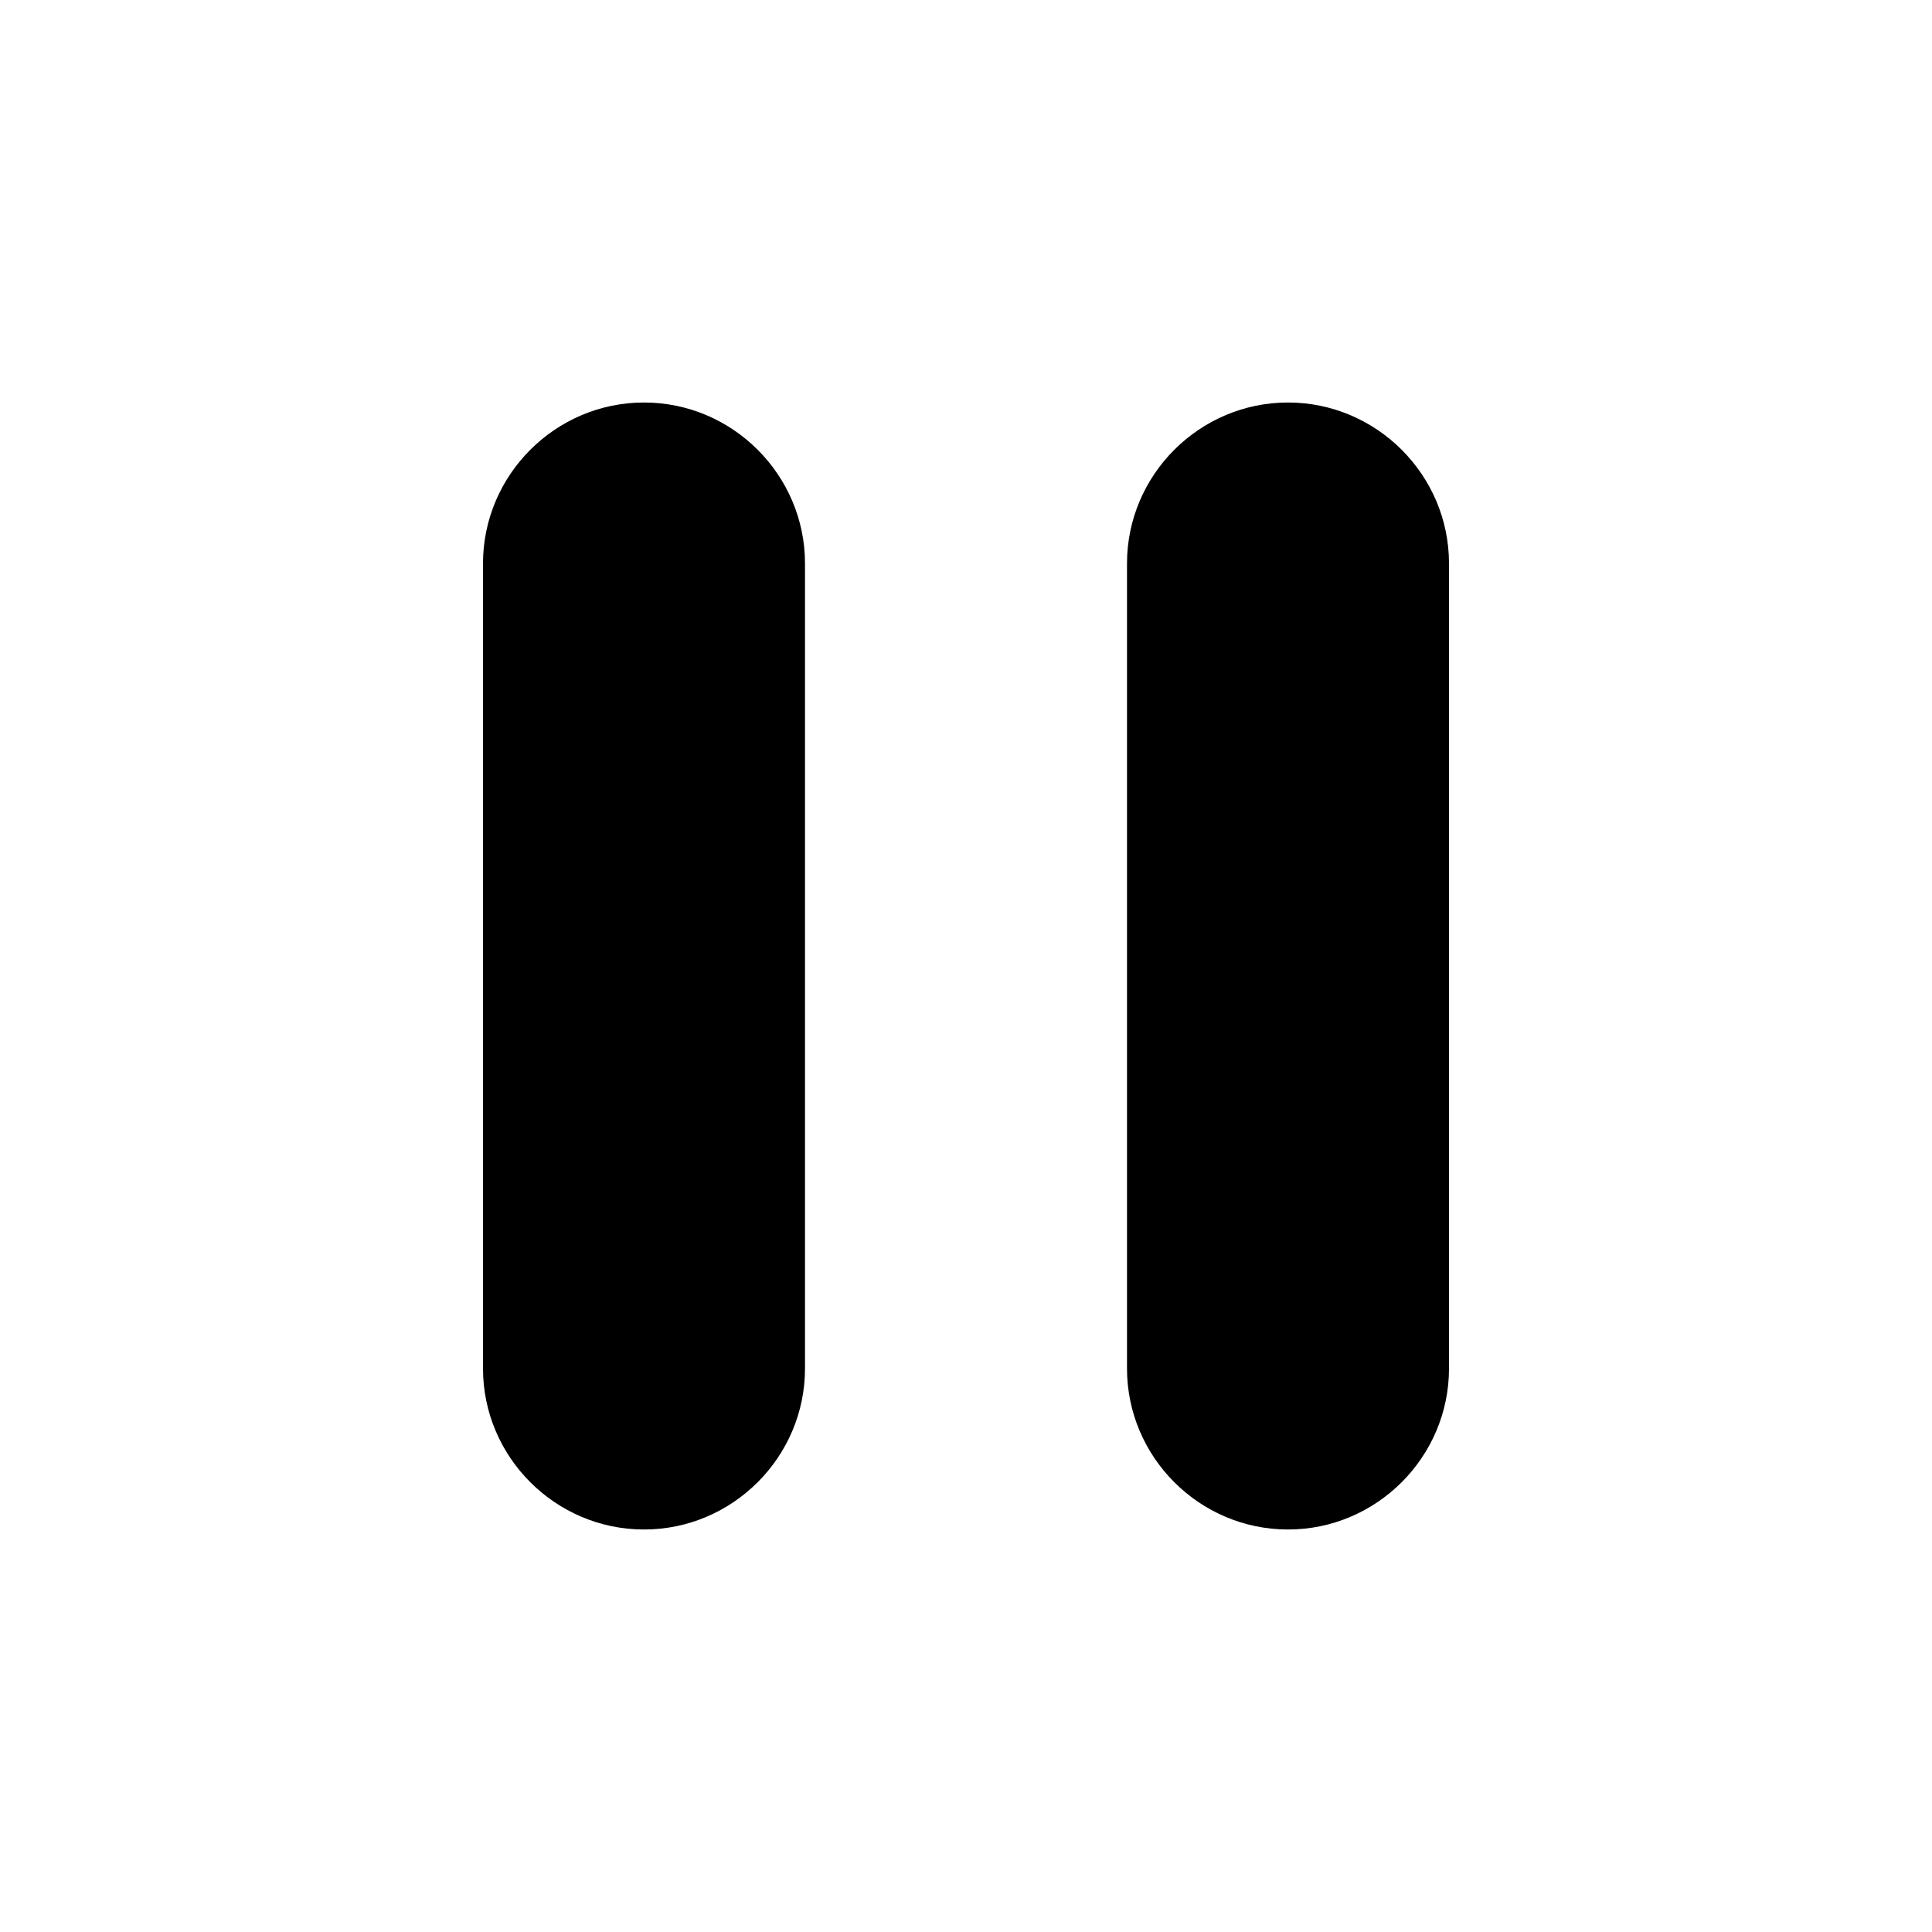
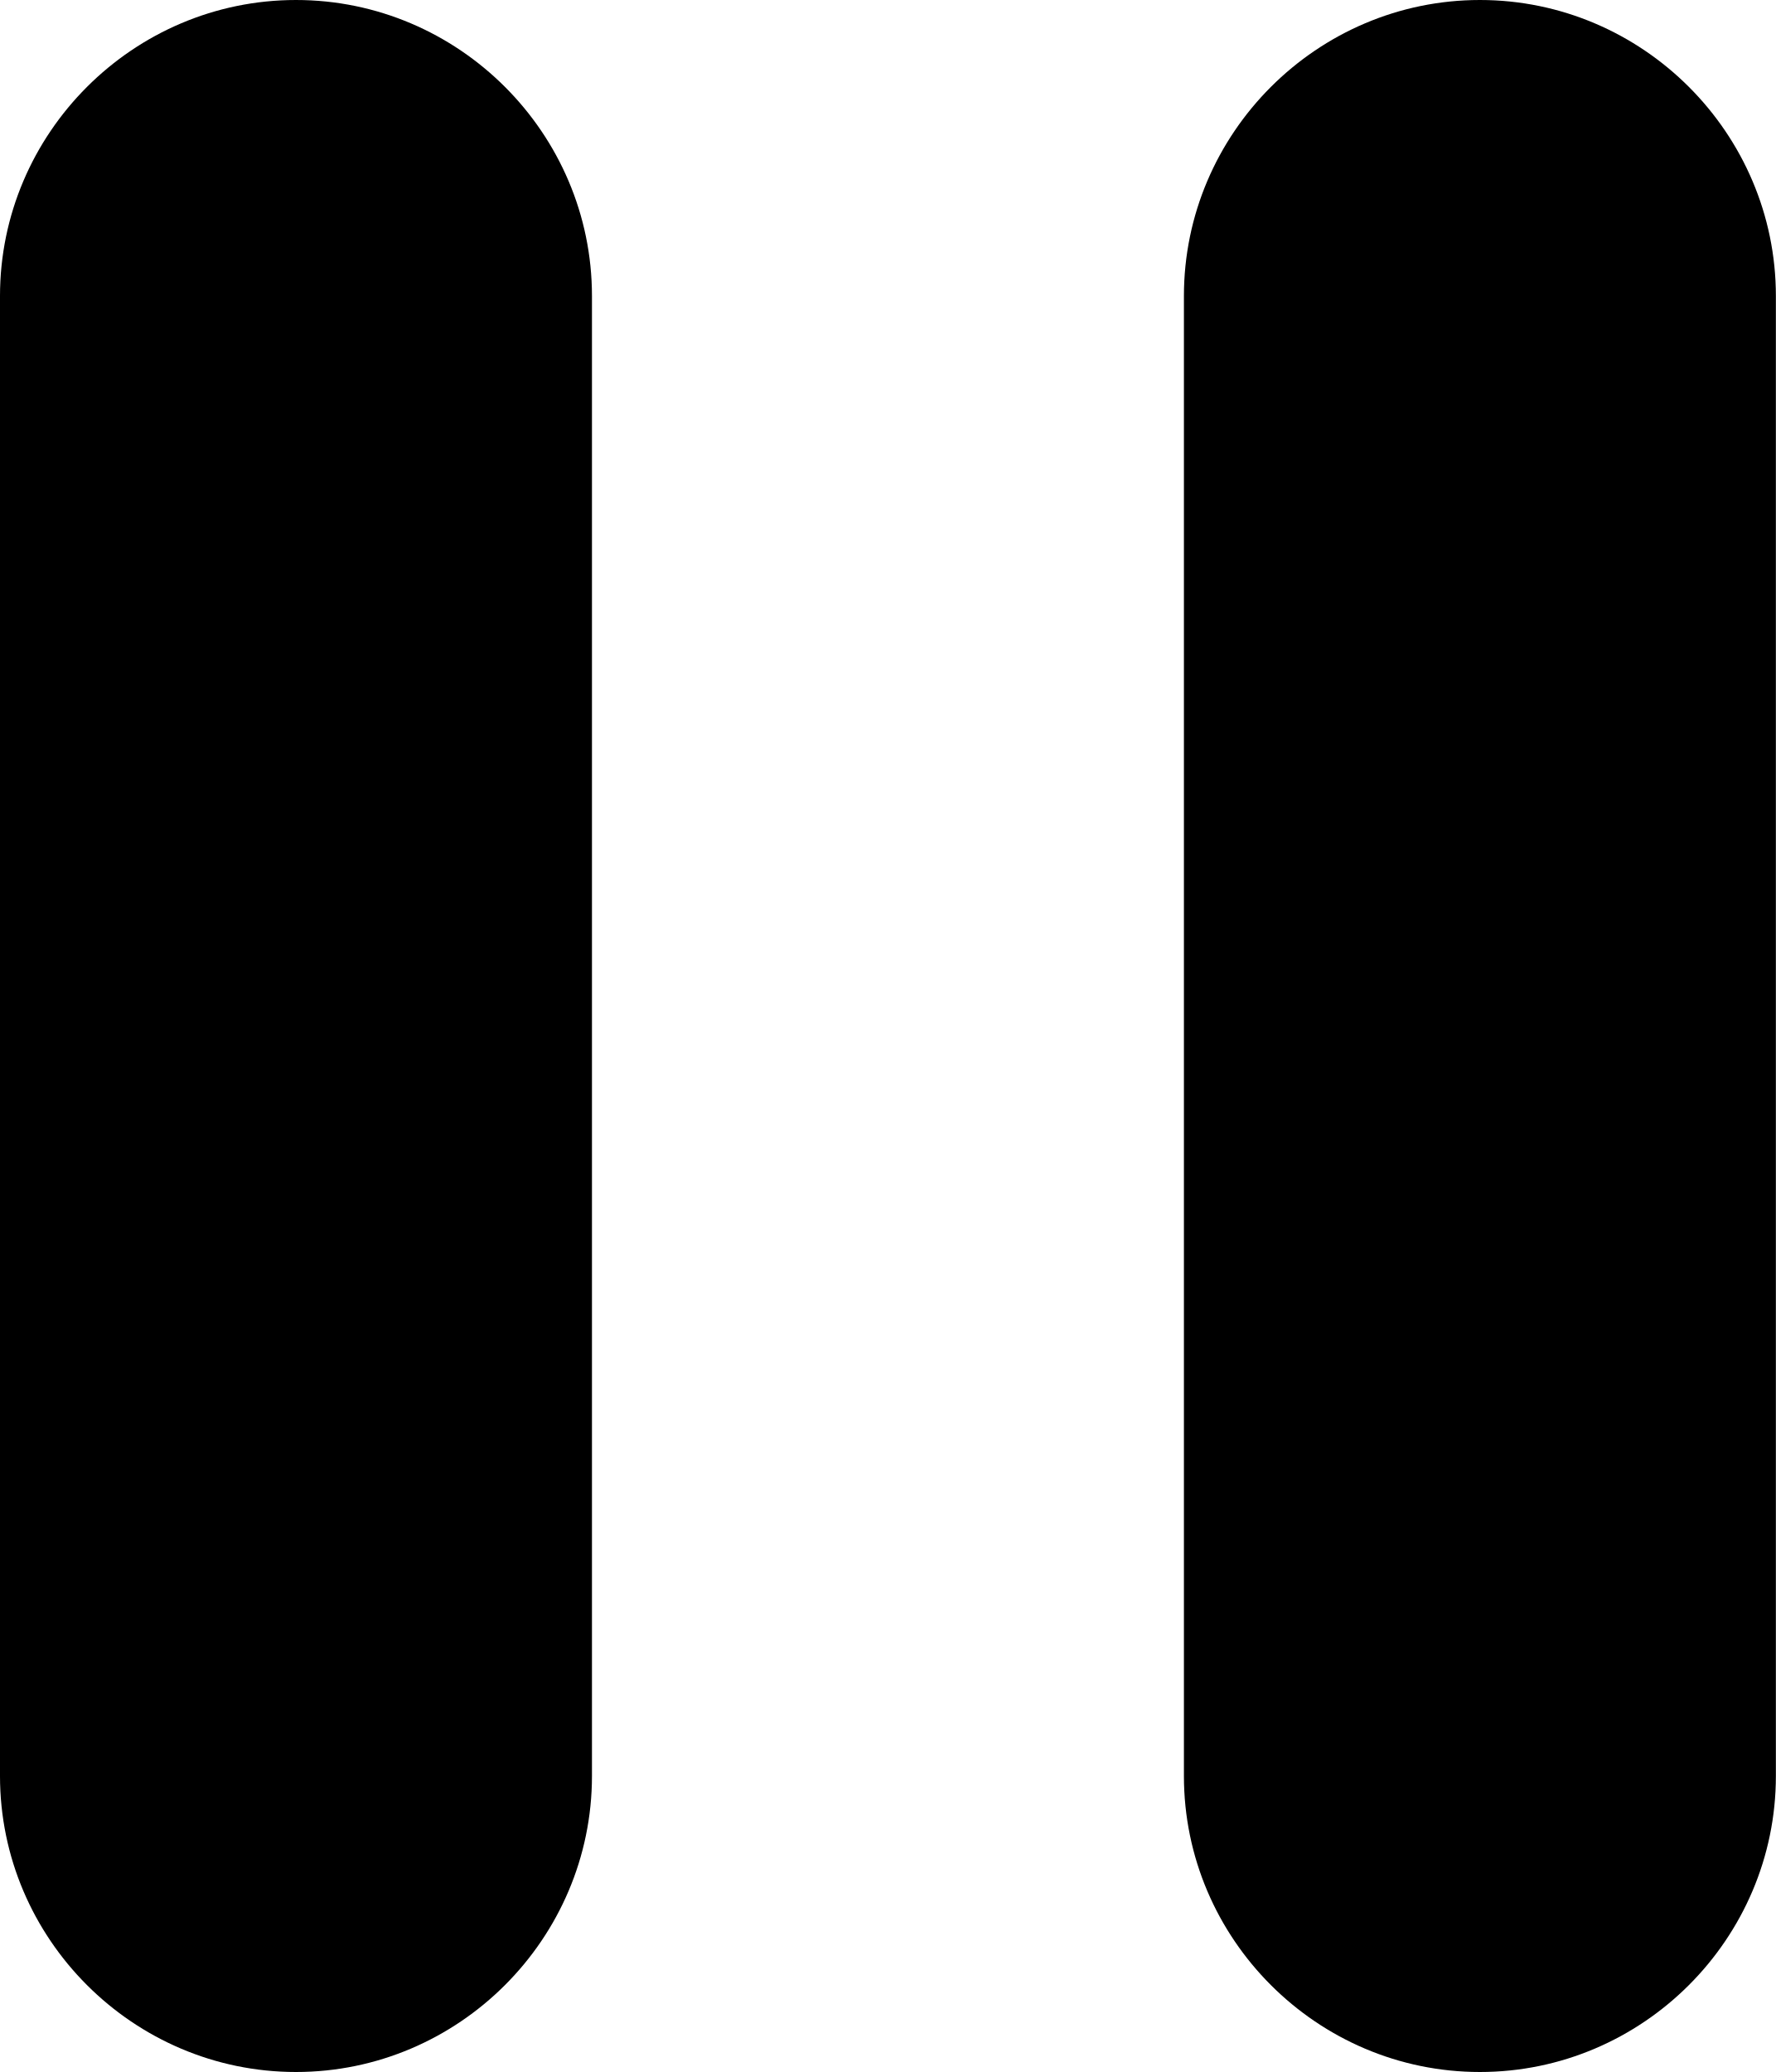
- <svg xmlns="http://www.w3.org/2000/svg" class="v-iconPressed" viewBox="0 0 24 24" aria-hidden="true">
-   <path d="M8 19c1.1 0 2-.9 2-2V7c0-1.1-.9-2-2-2s-2 .9-2 2v10c0 1.1.9 2 2 2zm6-12v10c0 1.1.9 2 2 2s2-.9 2-2V7c0-1.1-.9-2-2-2s-2 .9-2 2z" />
+ <svg xmlns="http://www.w3.org/2000/svg" class="v-iconPressed" viewBox="0 0 12 14">
+   <path d="M2 14c1.1 0 2-.9 2-2V2c0-1.1-.9-2-2-2S0 .9 0 2v10c0 1.1.9 2 2 2ZM8 2v10c0 1.1.9 2 2 2s2-.9 2-2V2c0-1.1-.9-2-2-2S8 .9 8 2Z" />
</svg>
